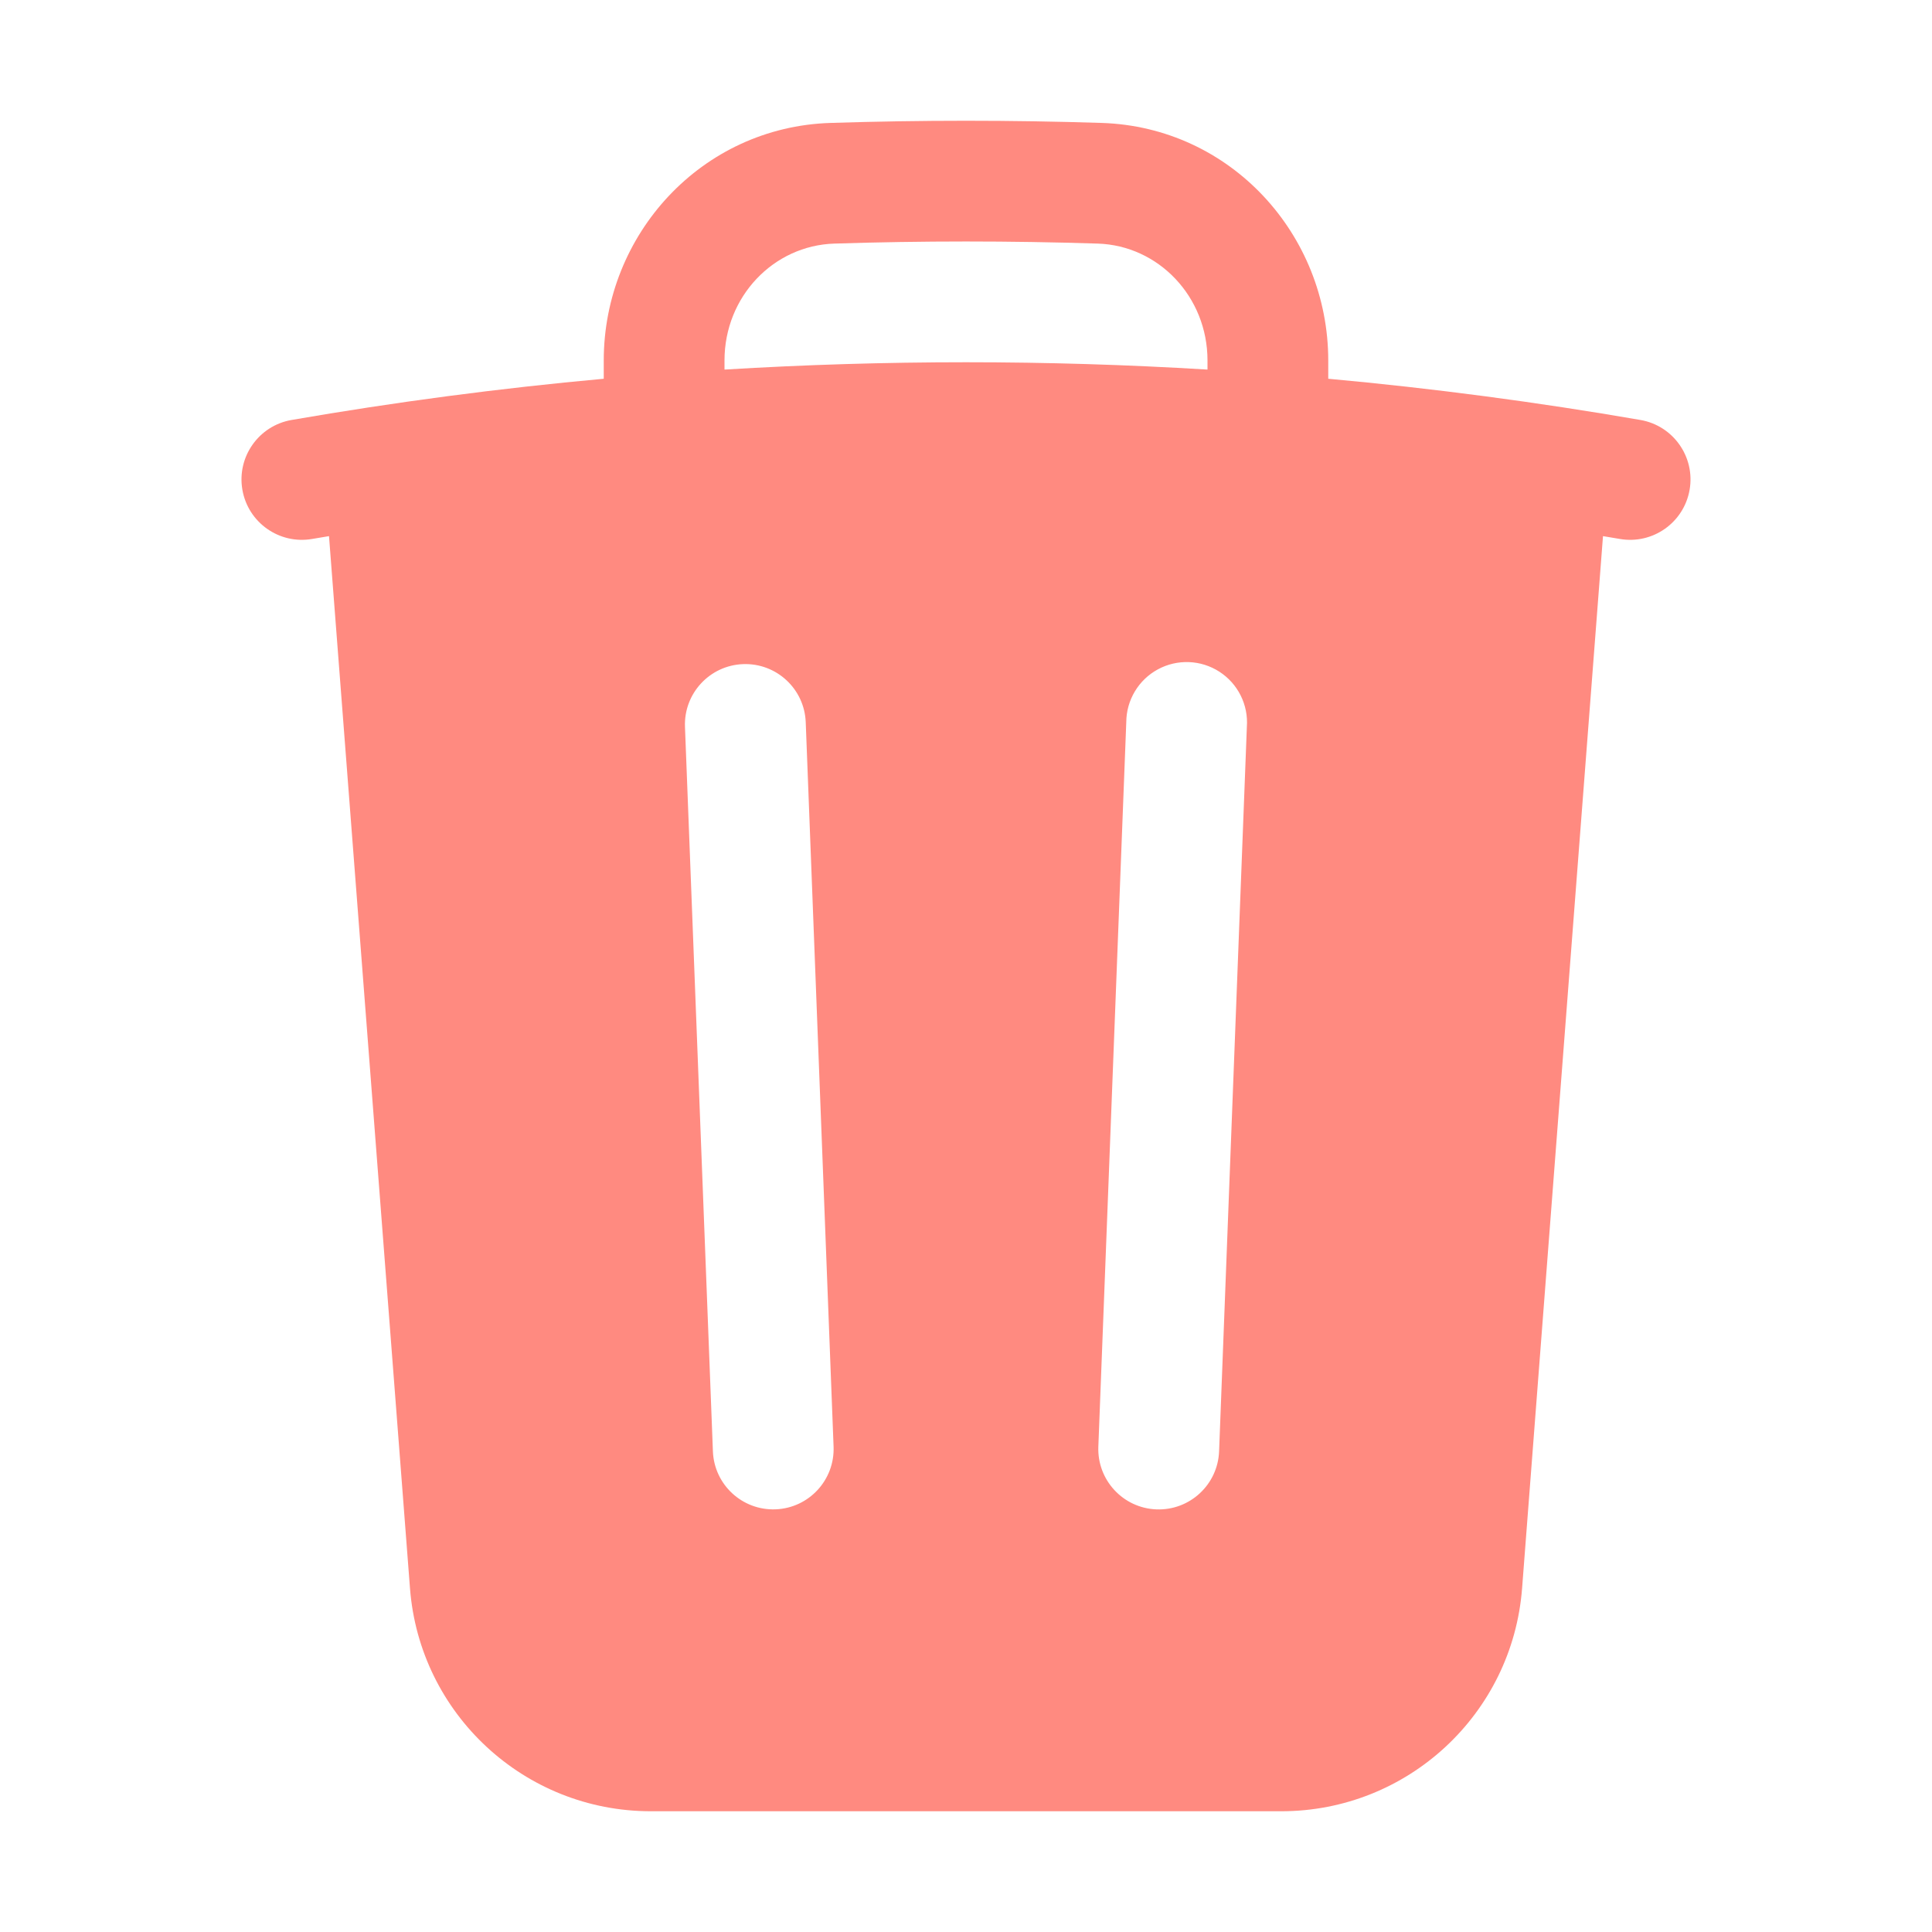
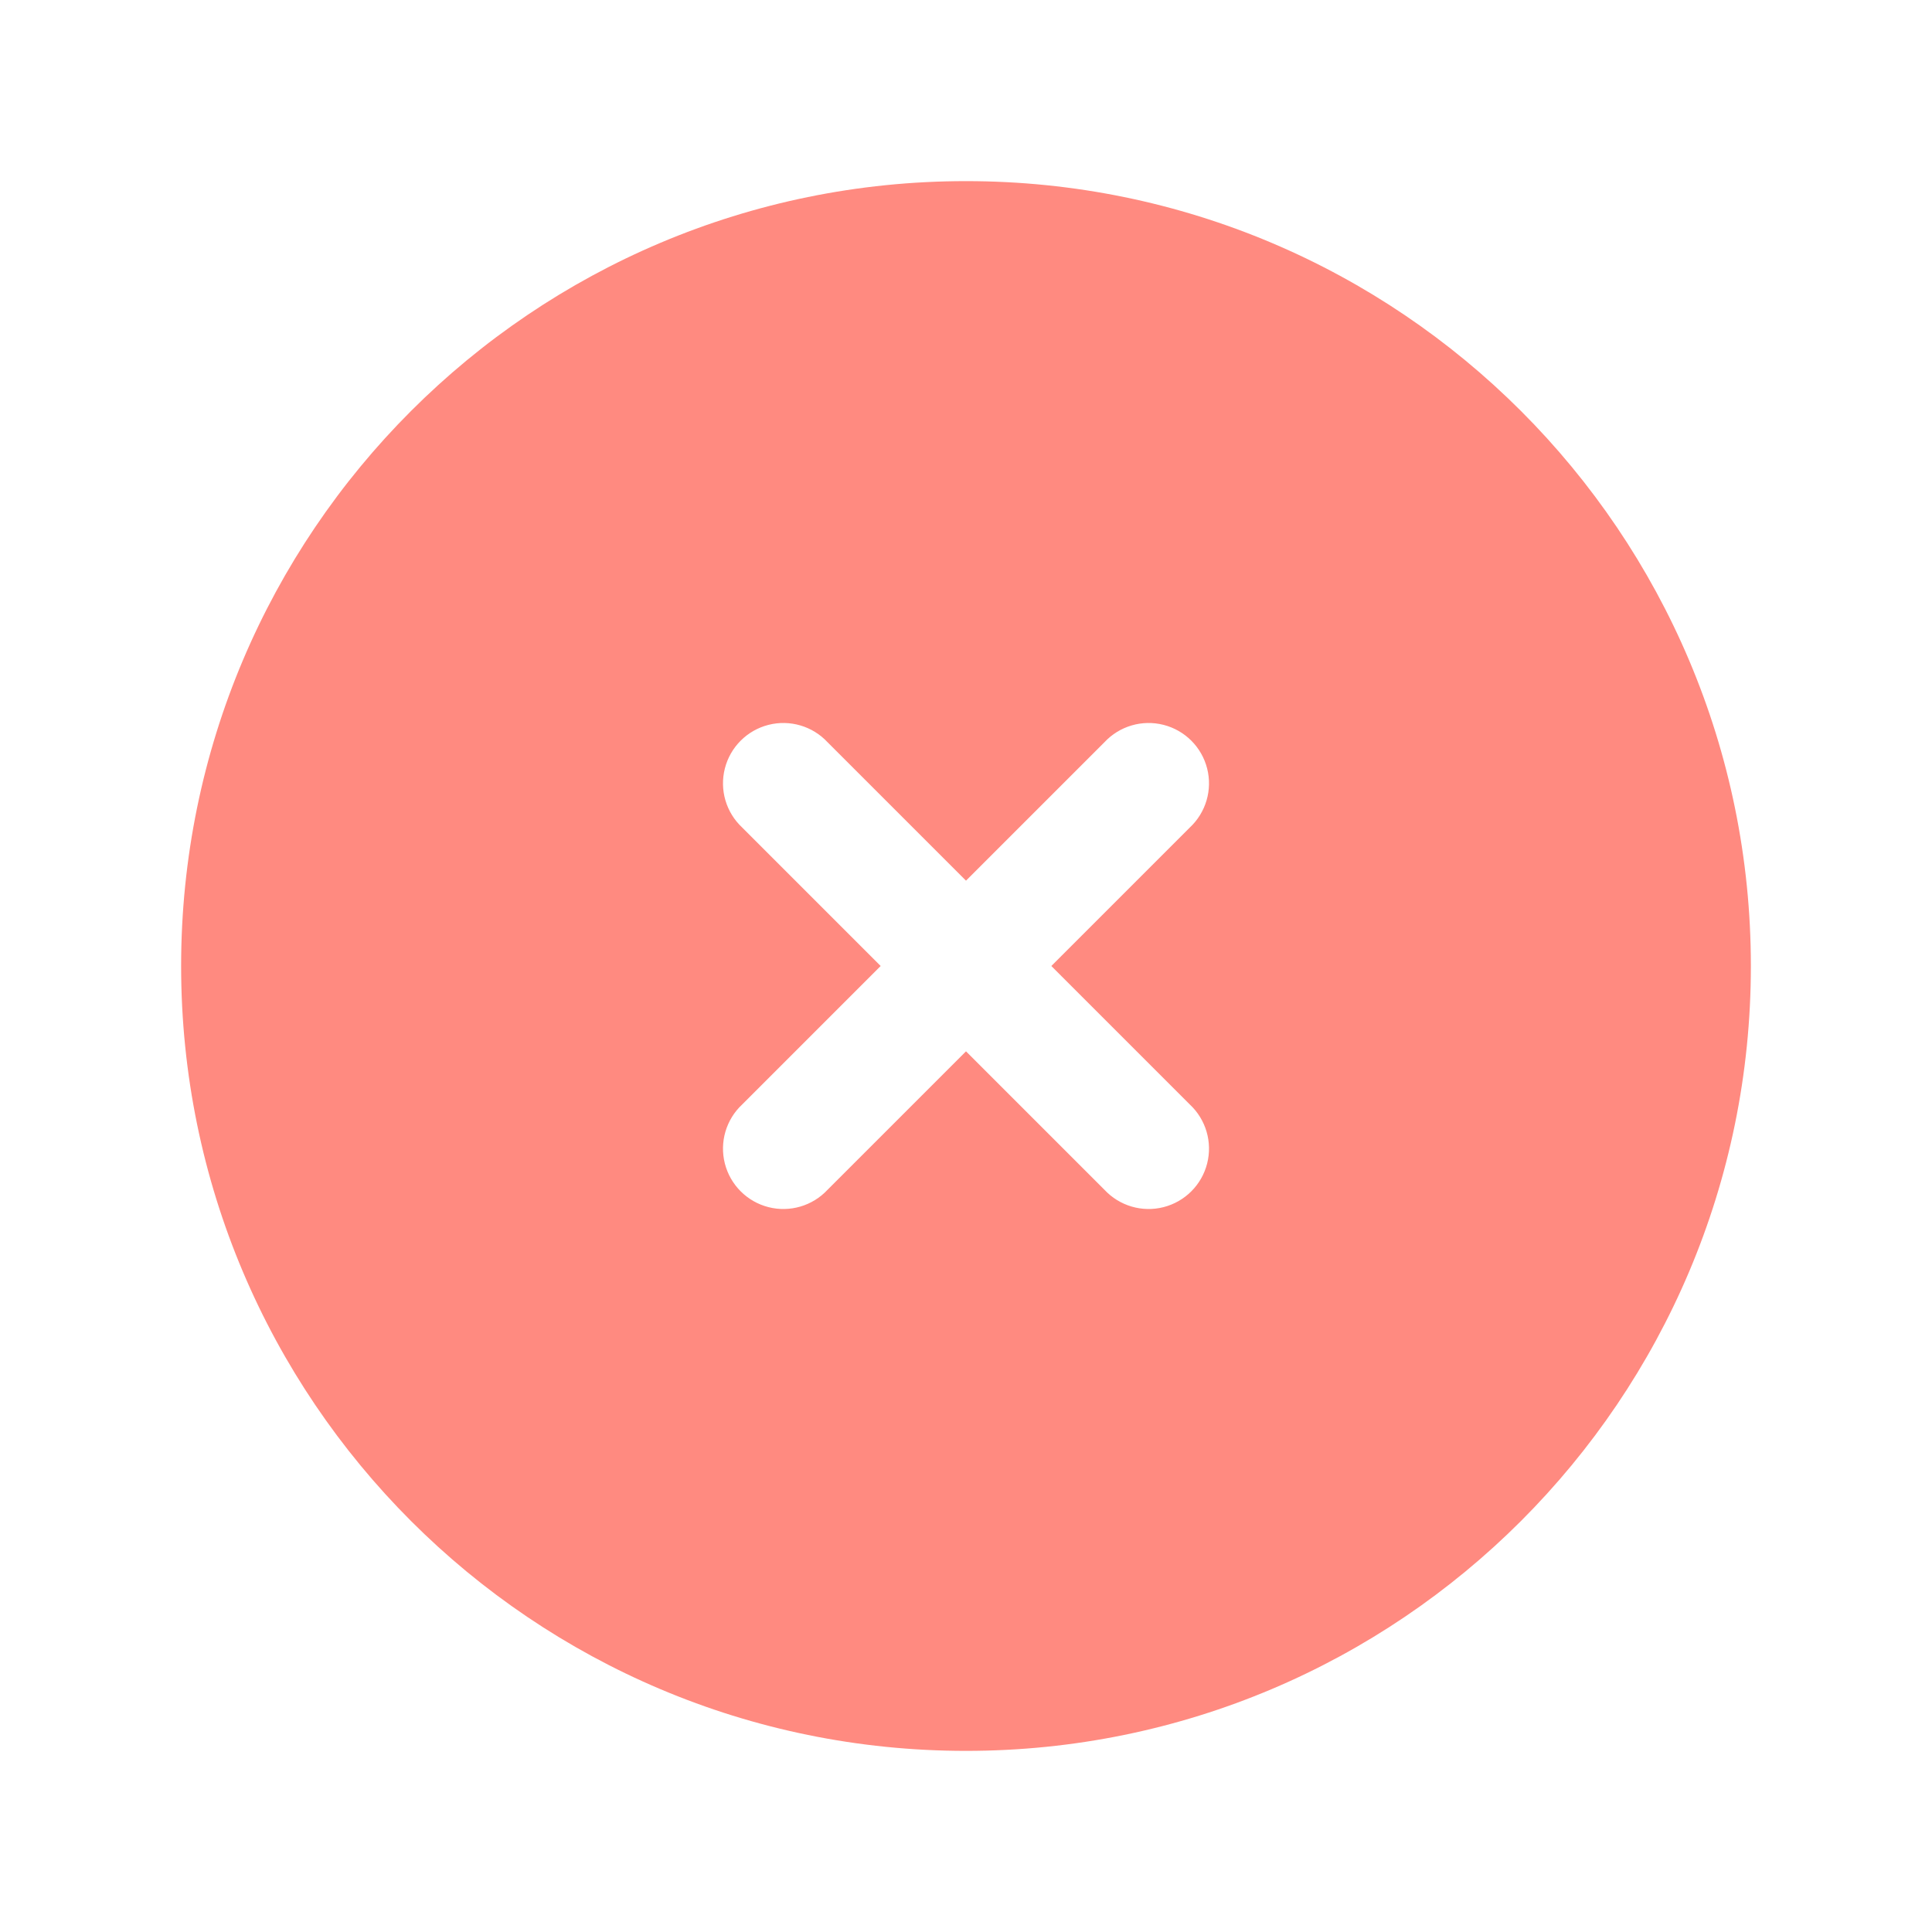
<svg xmlns="http://www.w3.org/2000/svg" viewBox="0 0 24 24" fill="#FF8A80" class="w-6 h-6">
-   <path fill-rule="evenodd" d="M16.5 4.478v.227a48.816 48.816 0 0 1 3.878.512.75.75 0 1 1-.256 1.478l-.209-.035-1.005 13.07a3 3 0 0 1-2.991 2.77H8.084a3 3 0 0 1-2.991-2.77L4.087 6.66l-.209.035a.75.75 0 0 1-.256-1.478A48.567 48.567 0 0 1 7.5 4.705v-.227c0-1.564 1.213-2.9 2.816-2.951a52.662 52.662 0 0 1 3.369 0c1.603.051 2.815 1.387 2.815 2.951Zm-6.136-1.452a51.196 51.196 0 0 1 3.273 0C14.39 3.05 15 3.684 15 4.478v.113a49.488 49.488 0 0 0-6 0v-.113c0-.794.609-1.428 1.364-1.452Zm-.355 5.945a.75.75 0 1 0-1.5.058l.347 9a.75.75 0 1 0 1.499-.058l-.346-9Zm5.48.058a.75.75 0 1 0-1.498-.058l-.347 9a.75.75 0 0 0 1.5.058l.345-9Z" clip-rule="evenodd" />
+   <path fill-rule="evenodd" d="M12 2.25c-5.385 0-9.75 4.365-9.75 9.75s4.365 9.75 9.75 9.75 9.75-4.365 9.75-9.75S17.385 2.25 12 2.25Zm-1.72 6.97a.75.75 0 1 0-1.06 1.06L10.94 12l-1.72 1.72a.75.75 0 1 0 1.06 1.06L12 13.06l1.72 1.72a.75.75 0 1 0 1.06-1.06L13.06 12l1.72-1.72a.75.75 0 1 0-1.06-1.06L12 10.94l-1.72-1.72Z" clip-rule="evenodd" />
</svg>
